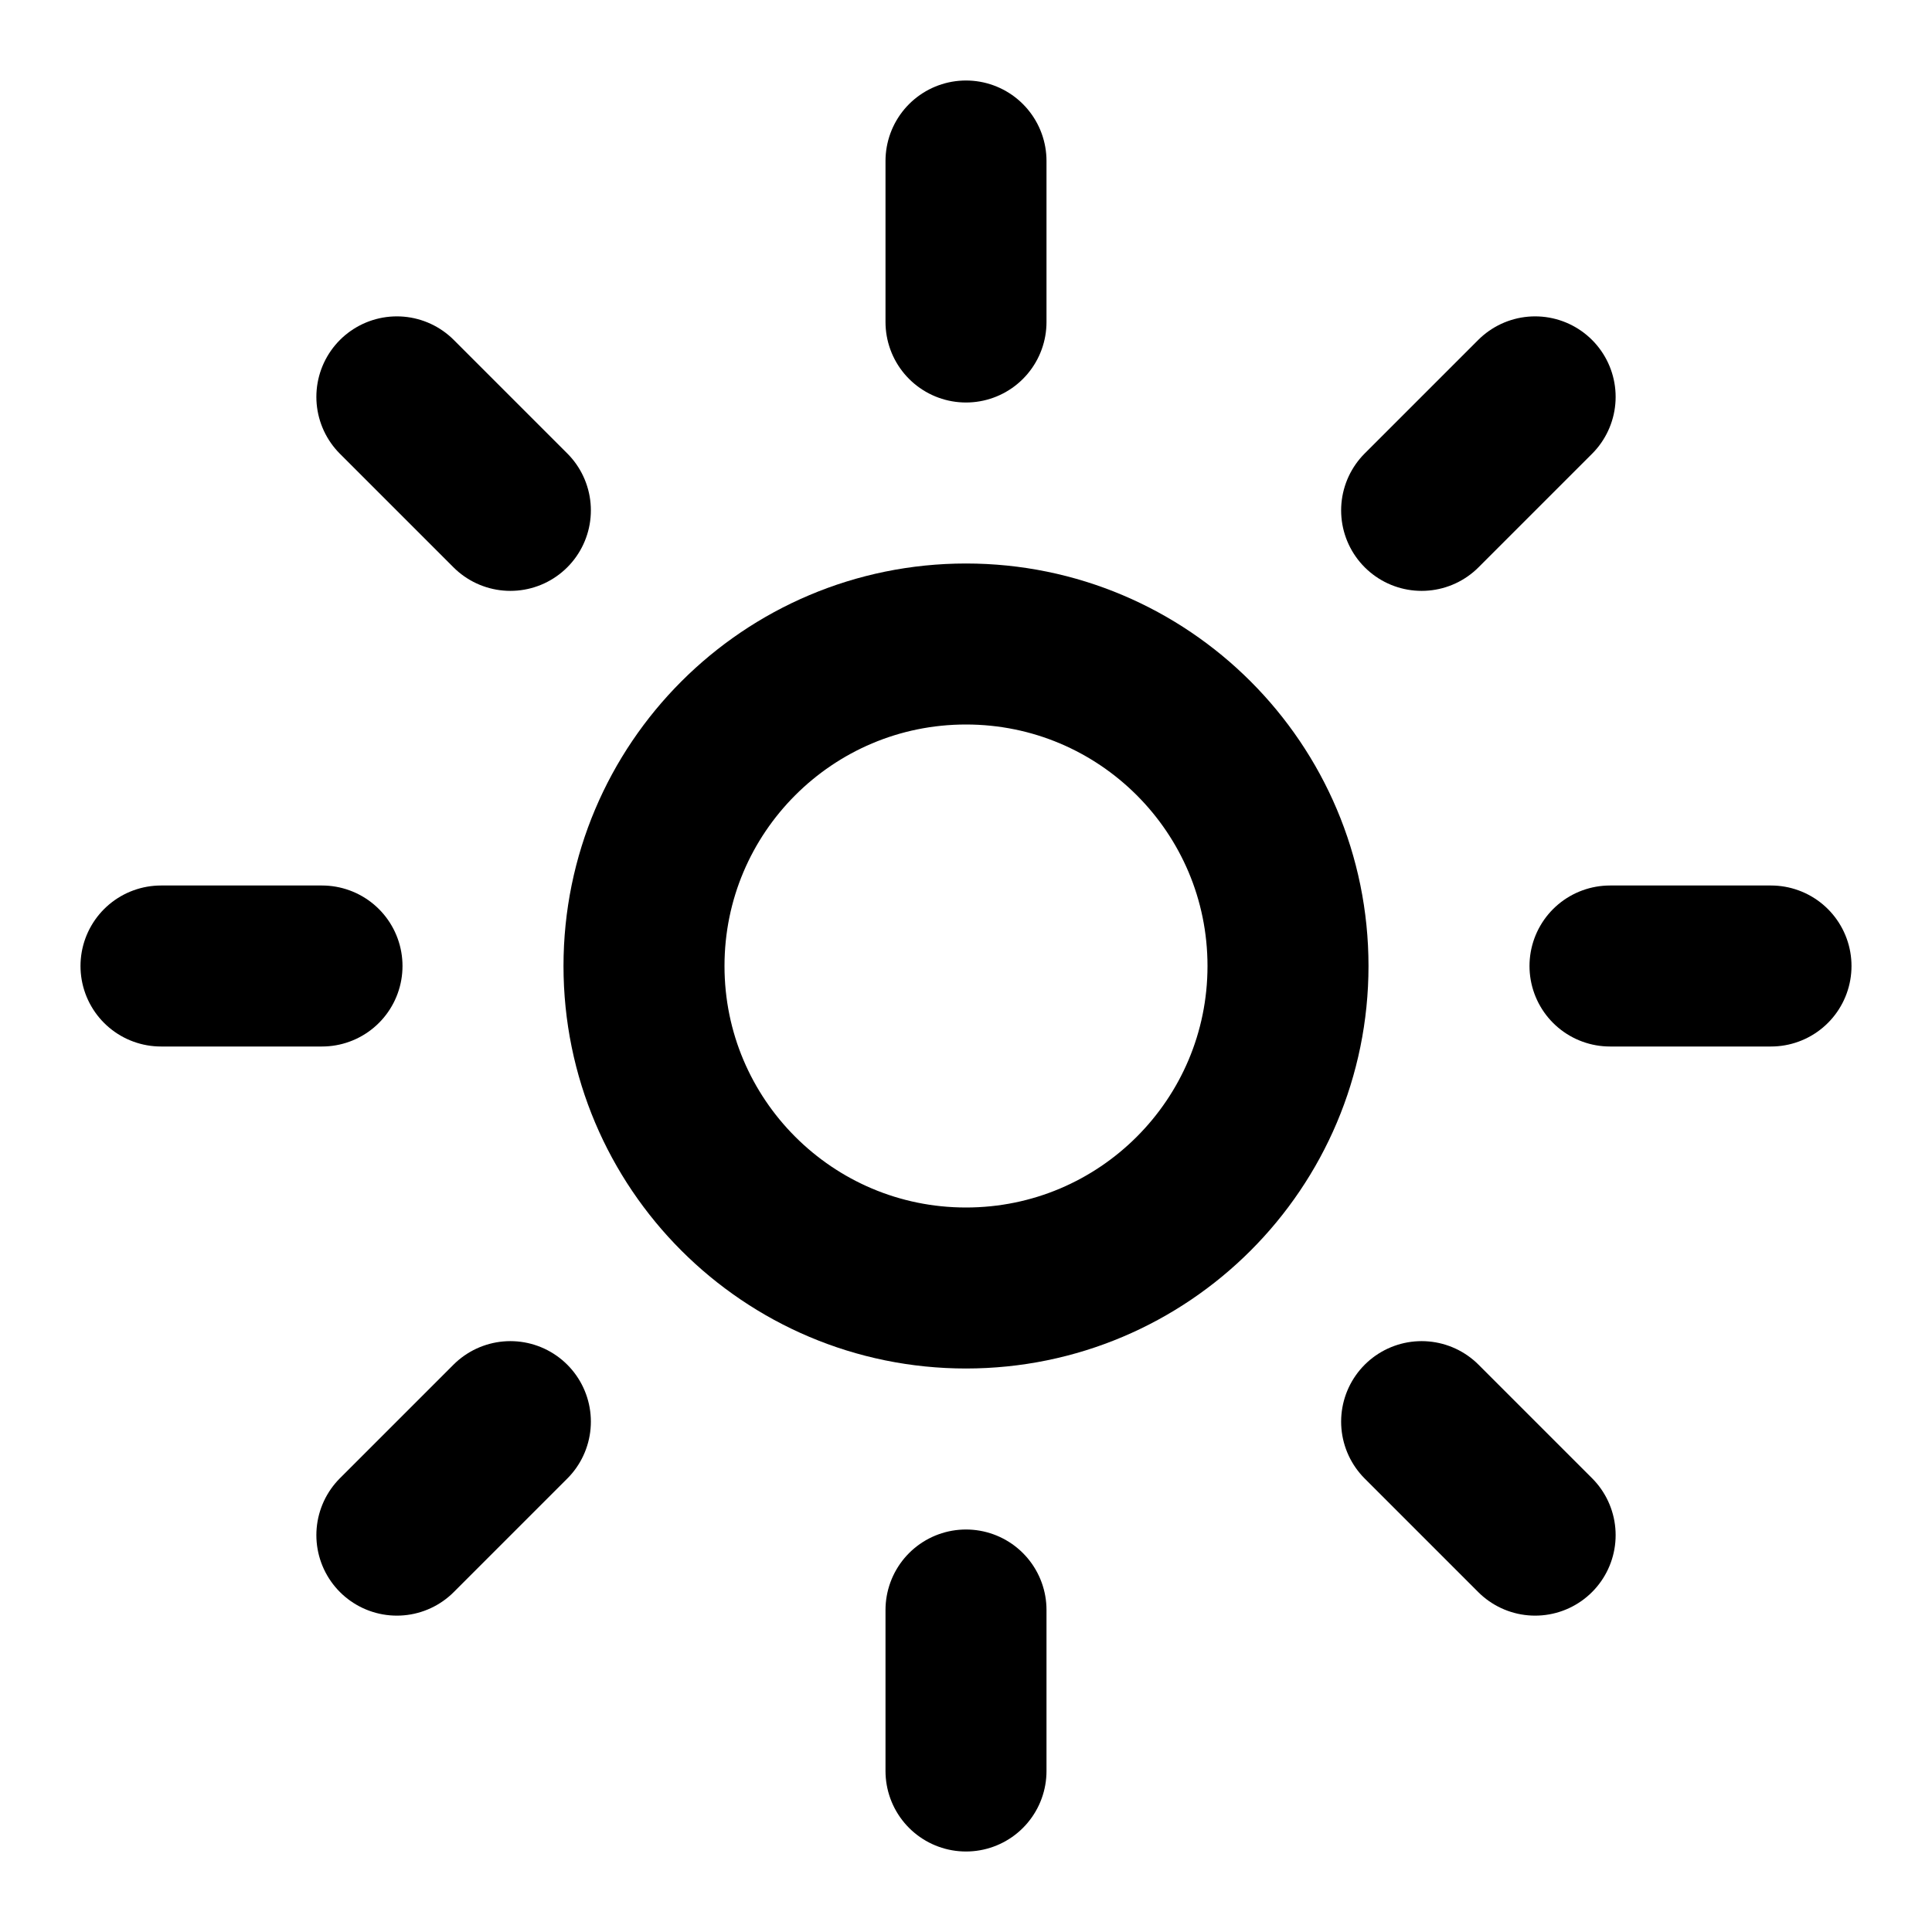
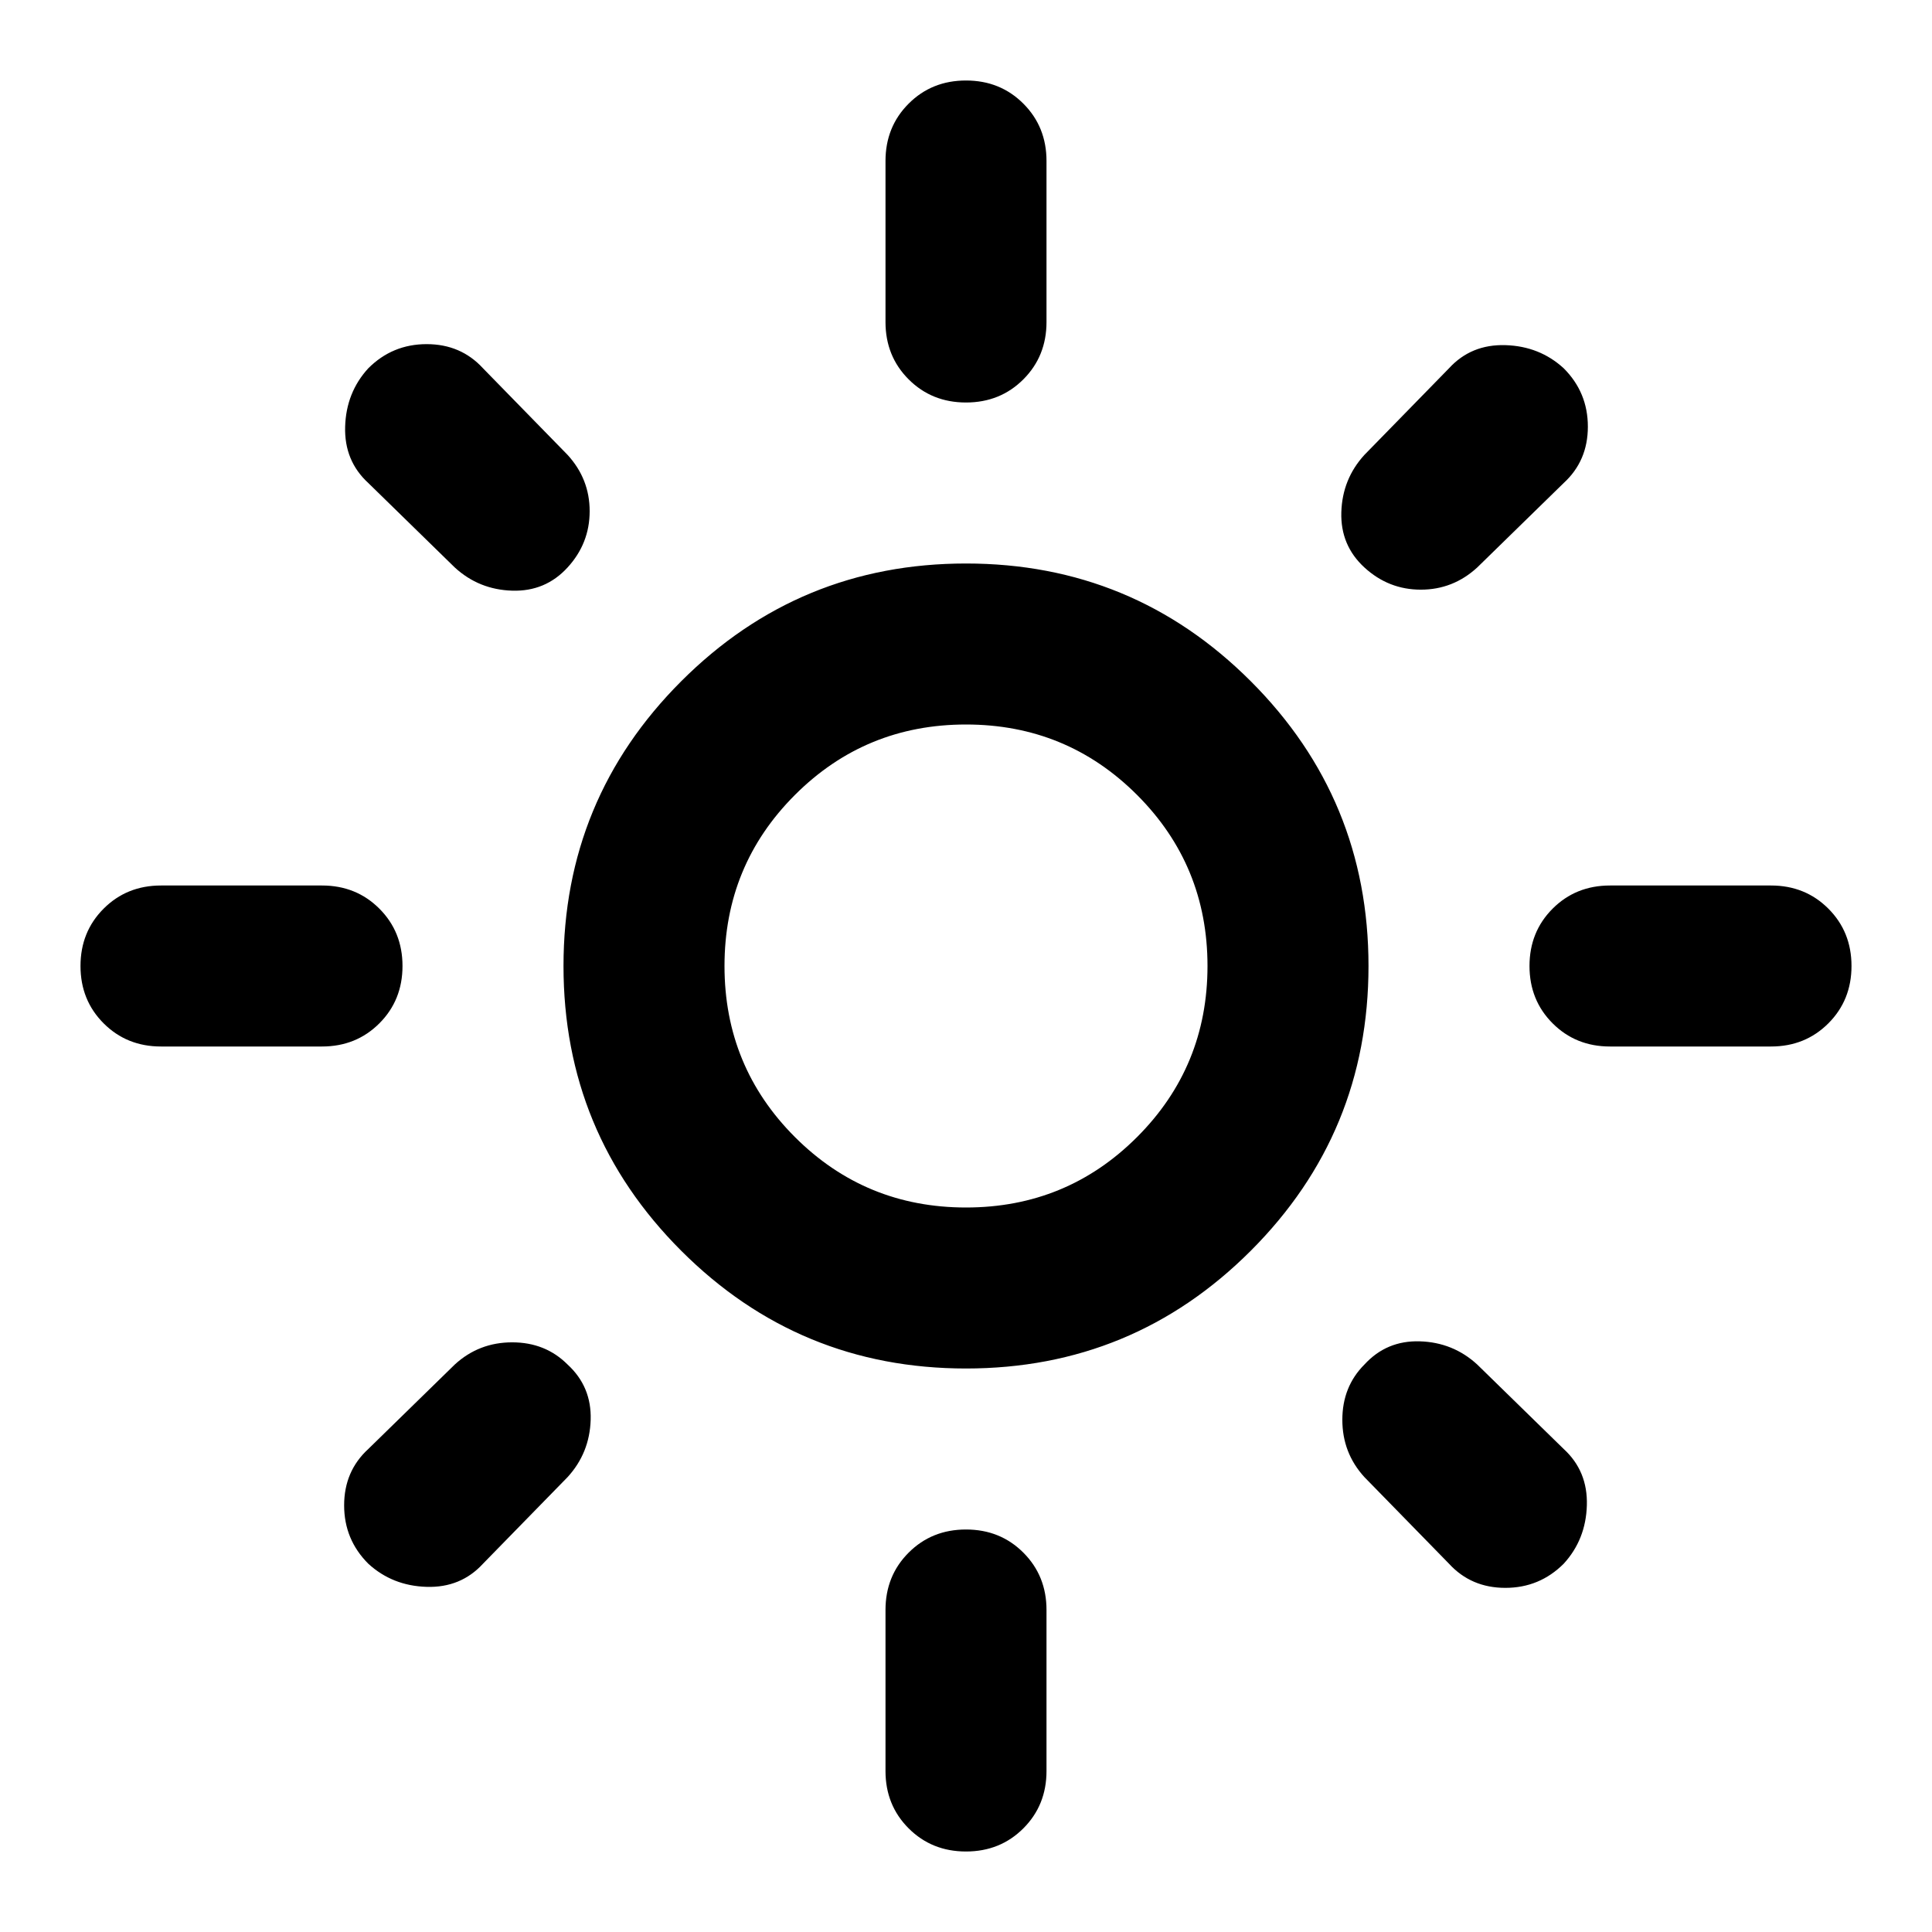
- <svg xmlns="http://www.w3.org/2000/svg" viewBox="0 0 24 24" fill="none" stroke="#000" stroke-width="2" stroke-linecap="round" stroke-linejoin="round">
-   <circle cx="12" cy="12" r="4" />
-   <path d="M12 2v2M12 20v2M4.93 4.93l1.41 1.41M17.66 17.66l1.41 1.41M2 12h2M20 12h2M4.93 19.07l1.41-1.41M17.66 6.34l1.41-1.41" />
+ <svg xmlns="http://www.w3.org/2000/svg" height="24" viewBox="0 -960 960 960" width="24">
+   <path d="M480-360q50 0 85-35t35-85q0-50-35-85t-85-35q-50 0-85 35t-35 85q0 50 35 85t85 35Zm0 80q-83 0-141.5-58.5T280-480q0-83 58.5-141.5T480-680q83 0 141.5 58.5T680-480q0 83-58.5 141.5T480-280ZM80-440q-17 0-28.5-11.5T40-480q0-17 11.5-28.5T80-520h80q17 0 28.5 11.5T200-480q0 17-11.5 28.5T160-440H80Zm720 0q-17 0-28.5-11.5T760-480q0-17 11.5-28.5T800-520h80q17 0 28.5 11.5T920-480q0 17-11.5 28.5T880-440h-80ZM480-760q-17 0-28.5-11.5T440-800v-80q0-17 11.5-28.5T480-920q17 0 28.5 11.5T520-880v80q0 17-11.5 28.5T480-760Zm0 720q-17 0-28.5-11.5T440-80v-80q0-17 11.5-28.5T480-200q17 0 28.5 11.5T520-160v80q0 17-11.5 28.5T480-40ZM226-678l-43-42q-12-11-11.5-28t11.5-29q12-12 29-12t28 12l42 43q11 12 11 28t-11 28q-11 12-27.5 11.5T226-678Zm494 495-42-43q-11-12-11-28.5t11-27.5q11-12 27.5-11.5T734-282l43 42q12 11 11.5 28T777-183q-12 12-29 12t-28-12Zm-42-495q-12-11-11.5-27.5T678-734l42-43q11-12 28-11.5t29 11.5q12 12 12 29t-12 28l-43 42q-12 11-28 11t-28-11ZM183-183q-12-12-12-29t12-28l43-42q12-11 28.5-11t27.5 11q12 11 11.5 27.5T282-226l-42 43q-11 12-28 11.5T183-183Zm297-297Z" />
</svg>
